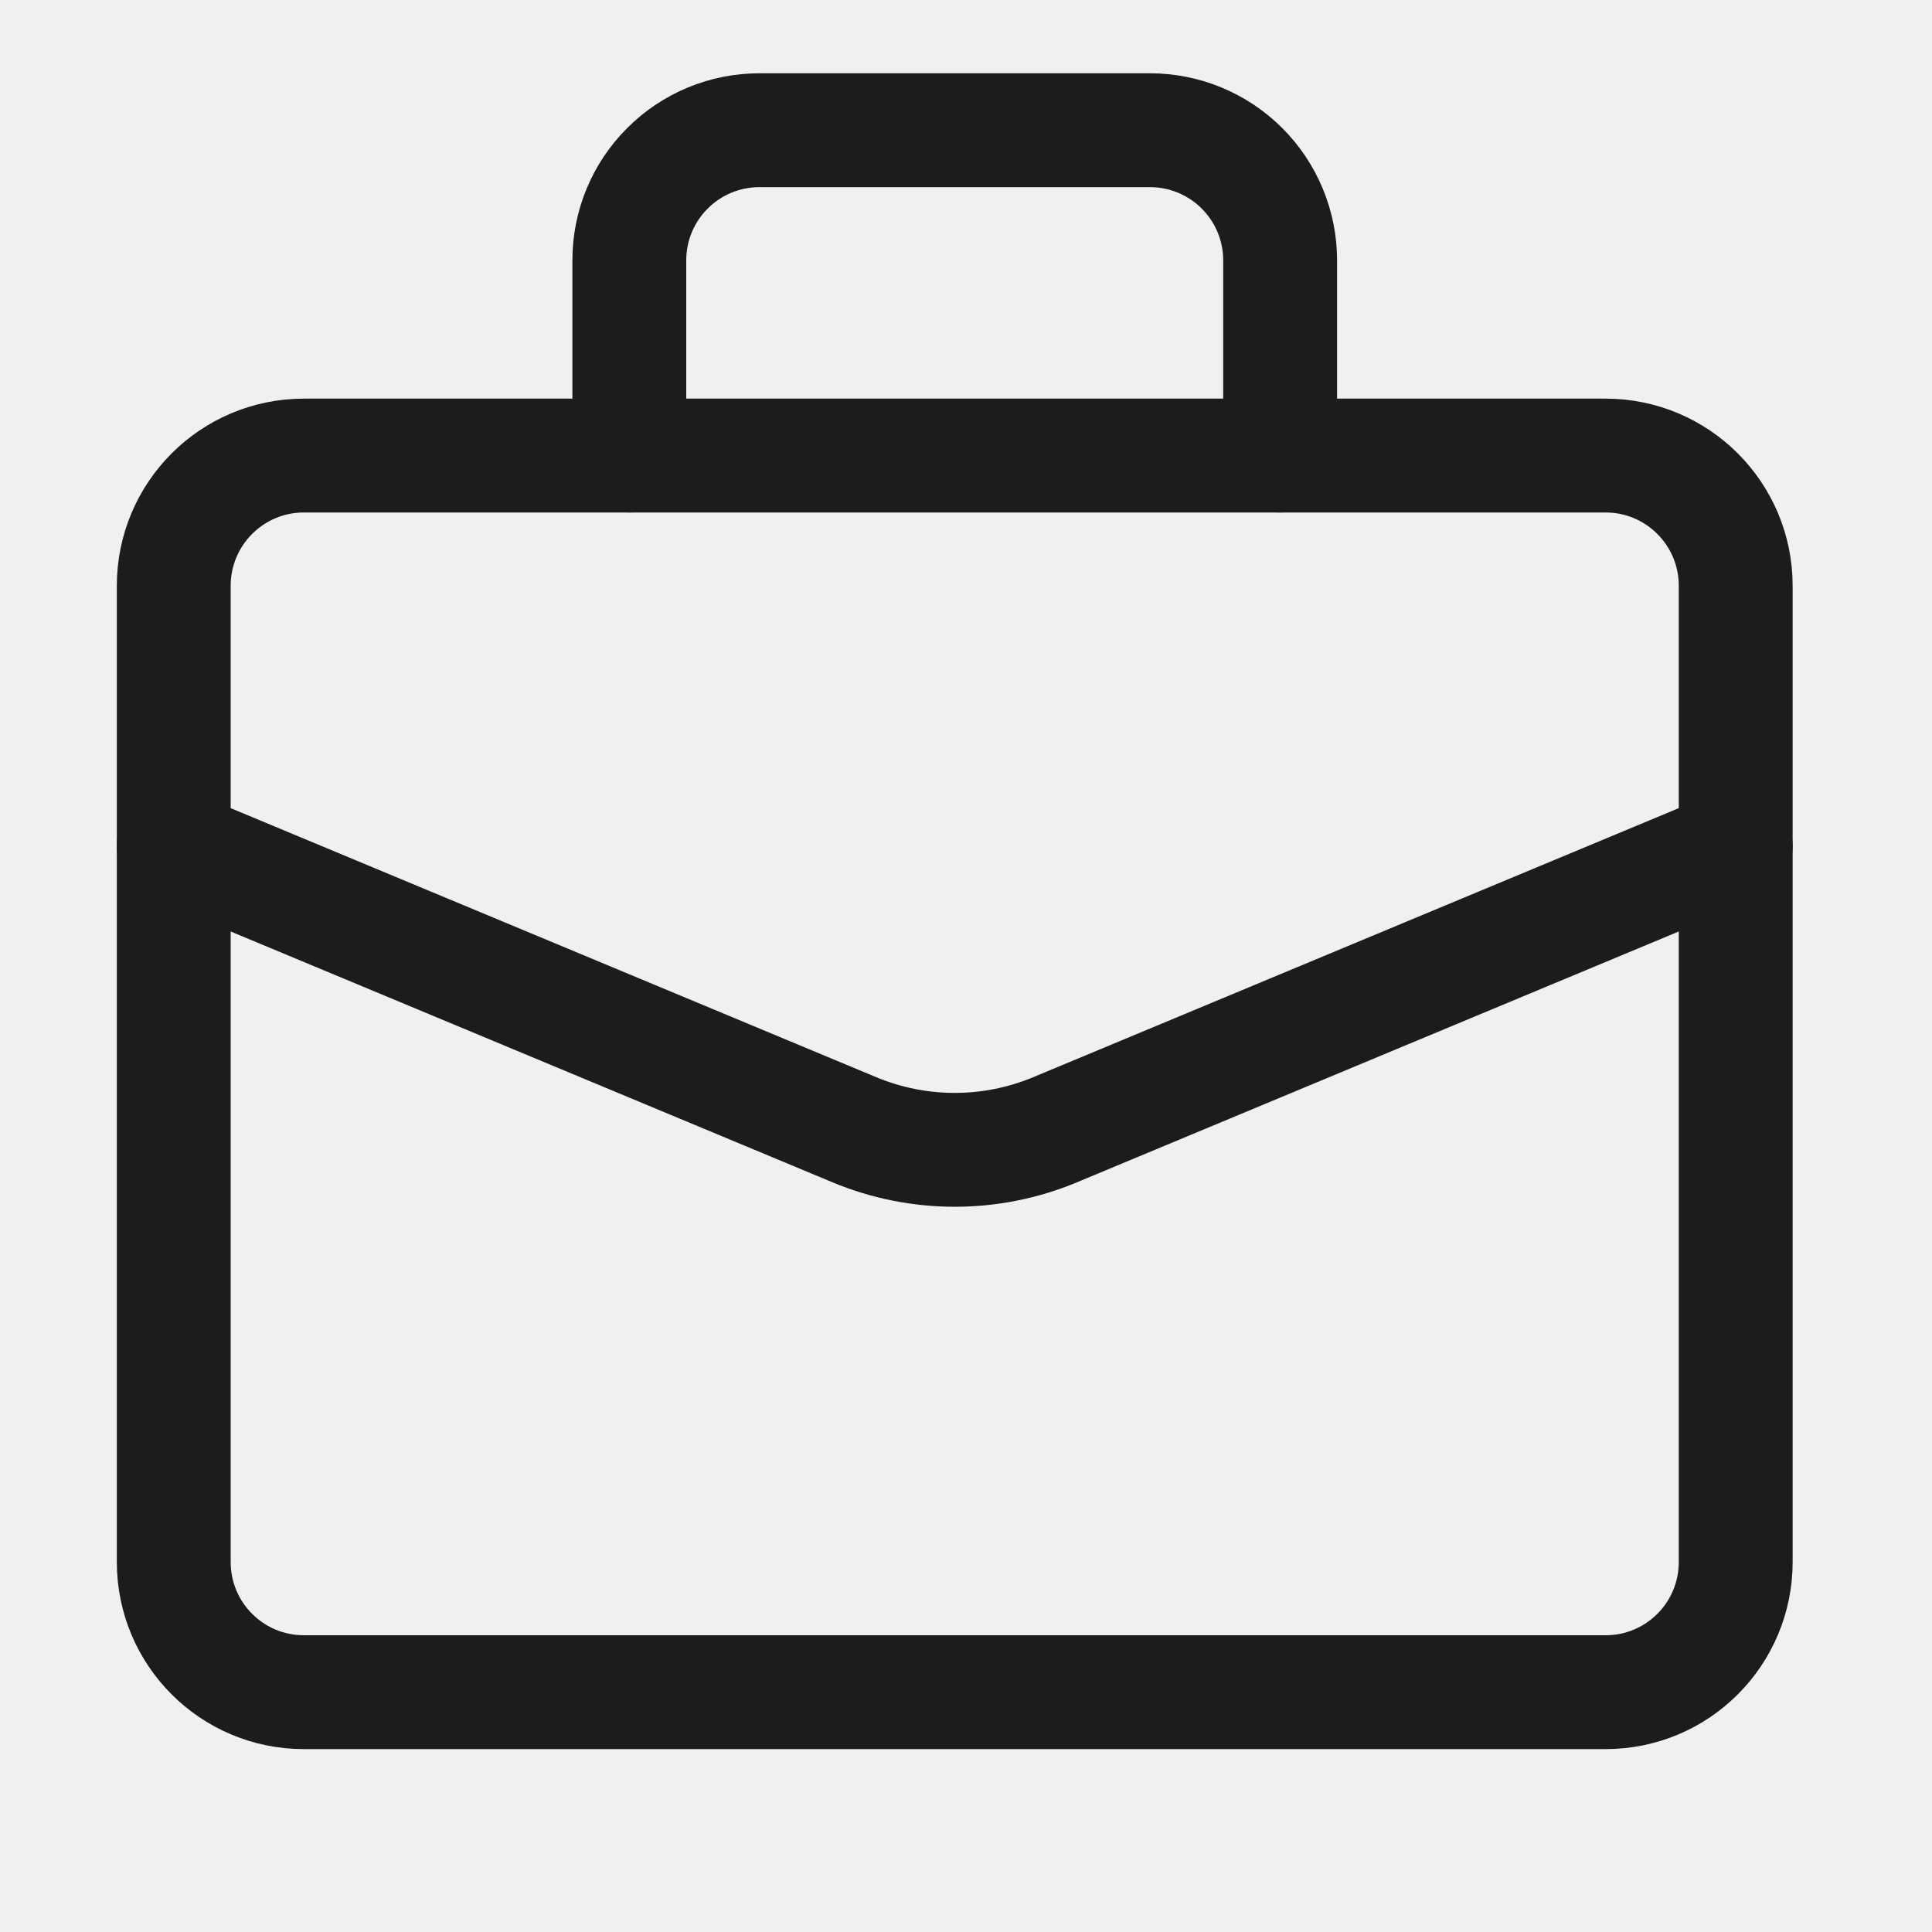
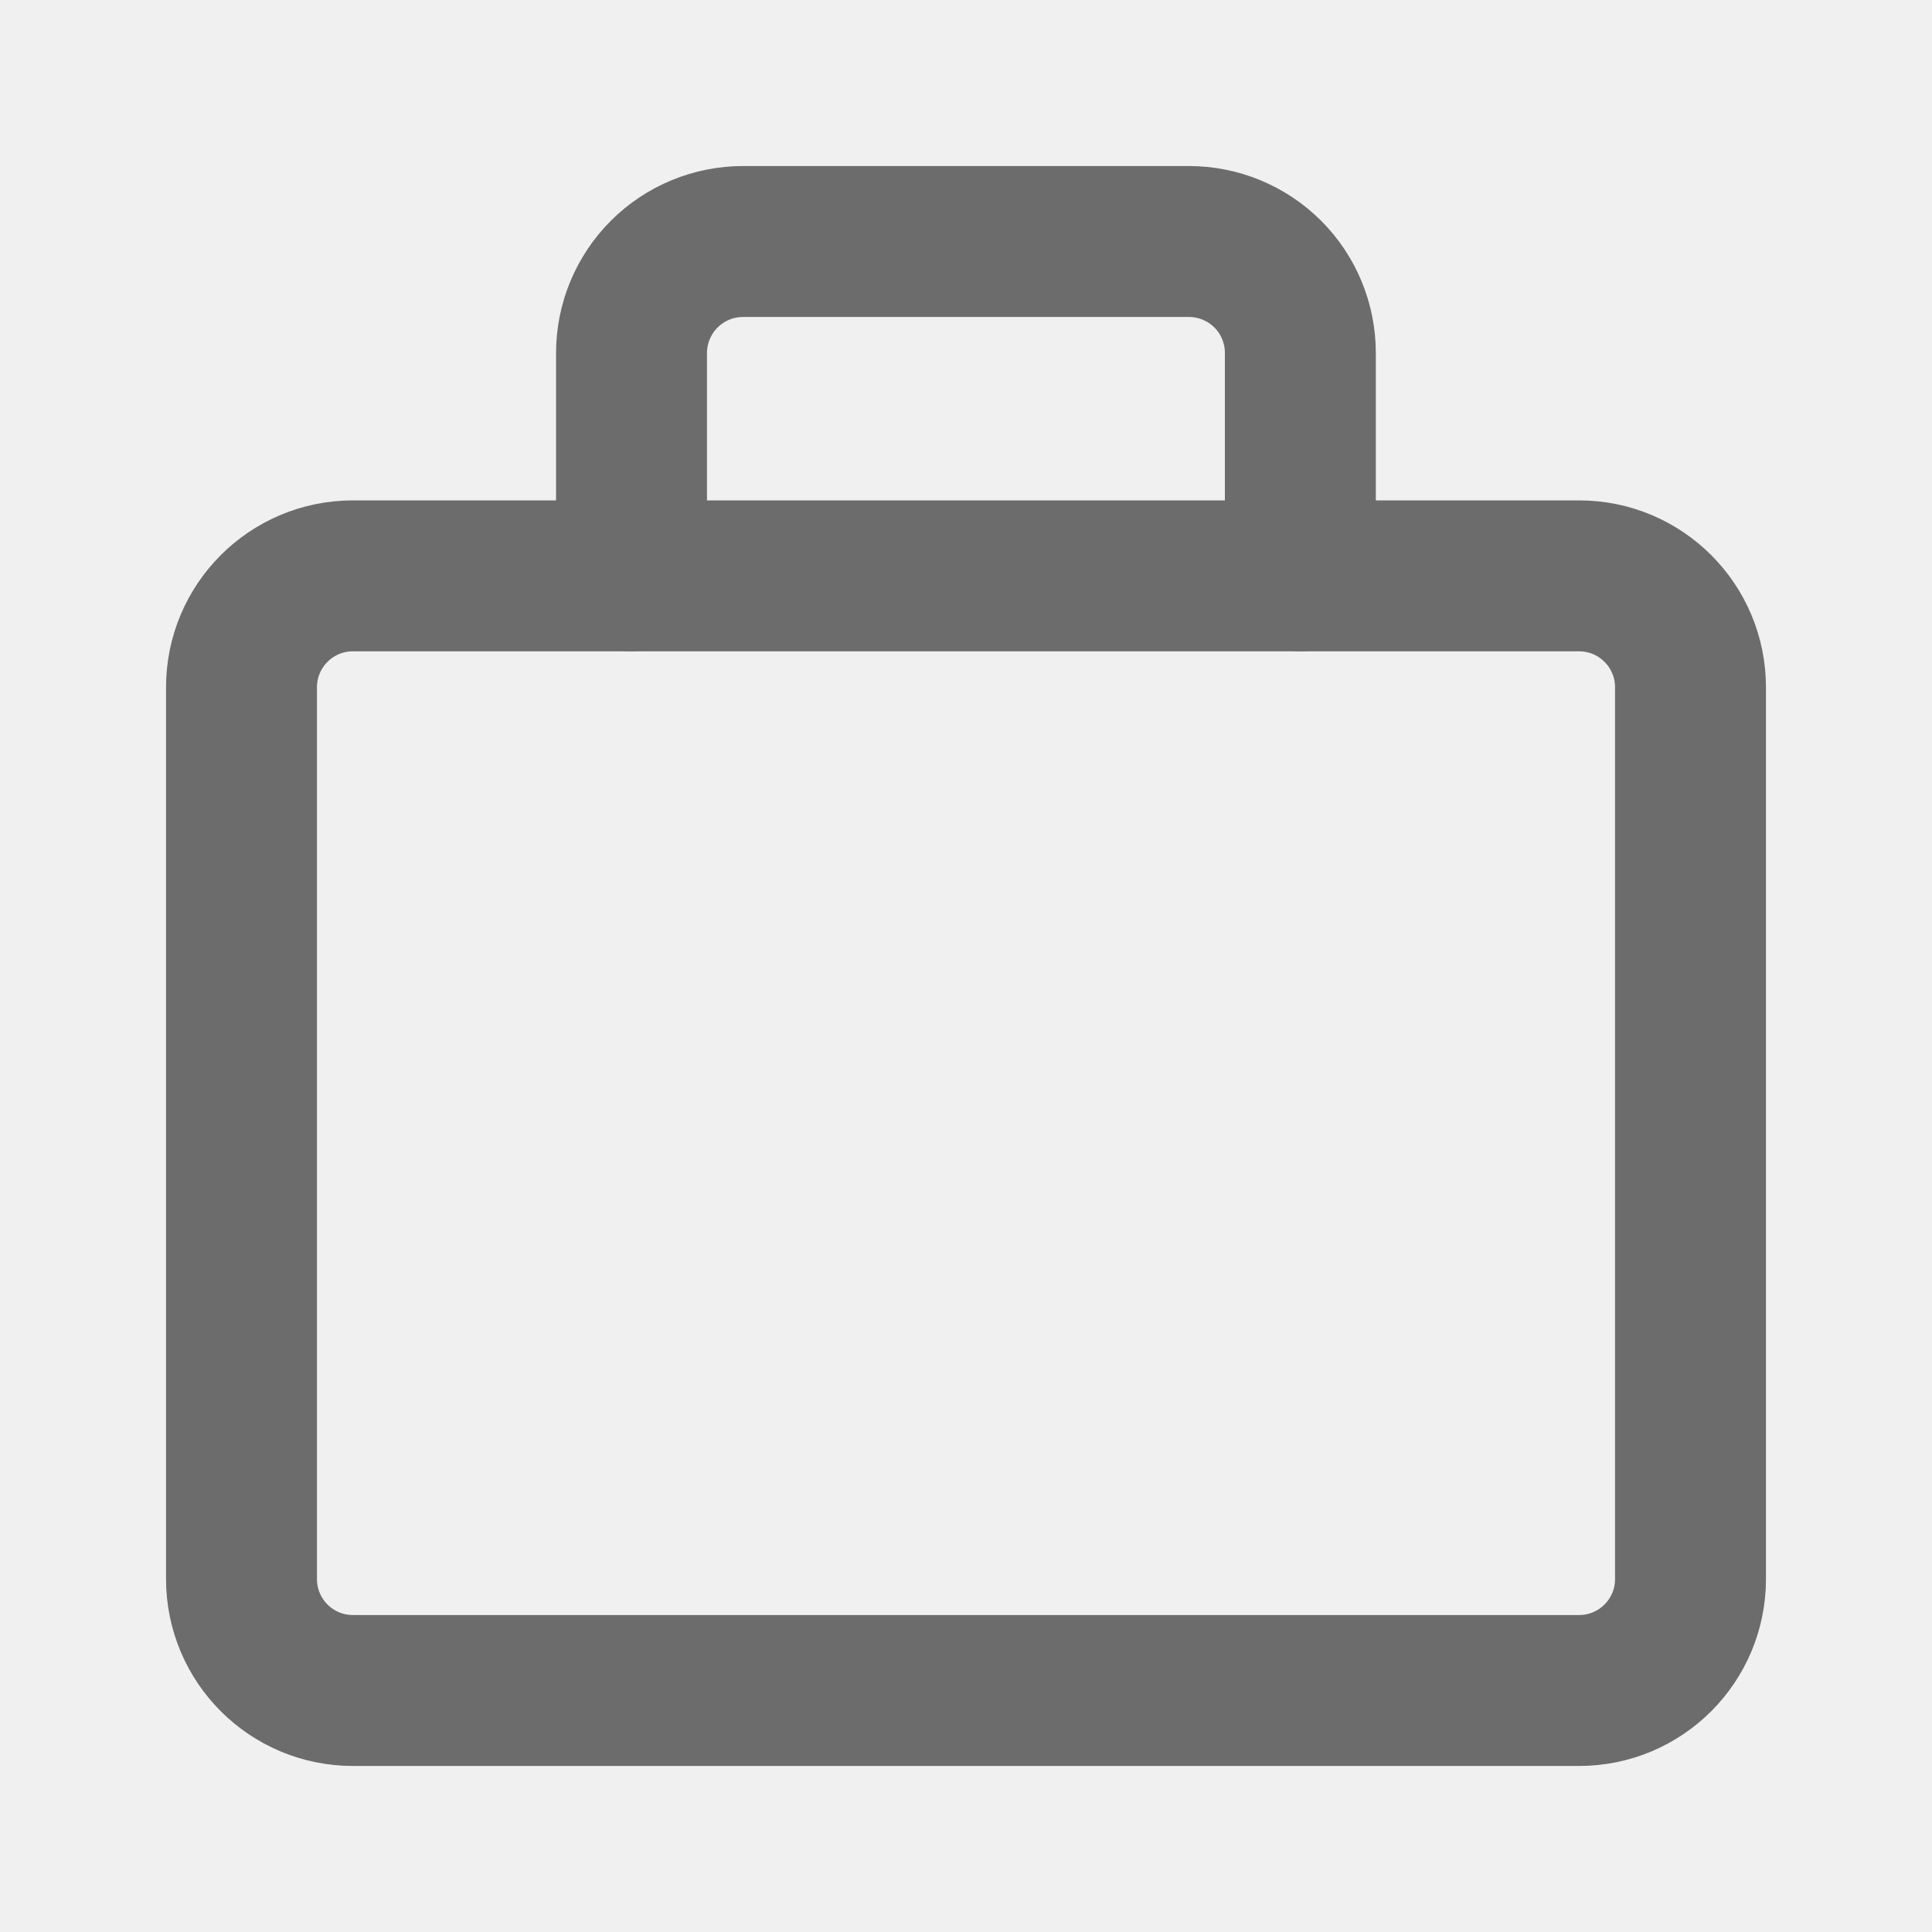
- <svg xmlns="http://www.w3.org/2000/svg" width="15" height="15" viewBox="0 0 15 15" fill="none">
-   <g clip-path="url(#clip0_424_3066)">
-     <path d="M1.349 6.569L6.635 8.772C7.133 8.979 7.692 8.979 8.19 8.772L13.476 6.569" stroke="#1C1C1C" stroke-width="0.884" stroke-linecap="round" stroke-linejoin="round" />
-     <path d="M12.466 3.537H2.359C1.801 3.537 1.349 3.99 1.349 4.548V12.127C1.349 12.686 1.801 13.138 2.359 13.138H12.466C13.024 13.138 13.476 12.686 13.476 12.127V4.548C13.476 3.99 13.024 3.537 12.466 3.537Z" stroke="#1C1C1C" stroke-width="0.884" stroke-linecap="round" stroke-linejoin="round" />
-     <path d="M9.939 3.537V2.021C9.939 1.753 9.832 1.496 9.643 1.307C9.453 1.117 9.196 1.011 8.928 1.011H5.896C5.628 1.011 5.371 1.117 5.182 1.307C4.992 1.496 4.886 1.753 4.886 2.021V3.537" stroke="#1C1C1C" stroke-width="0.884" stroke-linecap="round" stroke-linejoin="round" />
-   </g>
-   <defs>
-     <clipPath id="clip0_424_3066">
-       <rect width="14.149" height="14.149" fill="white" transform="translate(0.338867)" />
-     </clipPath>
-   </defs>
+ <svg xmlns="http://www.w3.org/2000/svg" width="16" height="16" viewBox="0 0 16 16" fill="none">
+   <path d="M13.077 4.769H2.923C2.413 4.769 2 5.182 2 5.692V13.077C2 13.587 2.413 14 2.923 14H13.077C13.587 14 14 13.587 14 13.077V5.692C14 5.182 13.587 4.769 13.077 4.769Z" stroke="#6C6C6C" stroke-width="1.25" stroke-linecap="round" stroke-linejoin="round" />
+   <path d="M10.769 4.769V2.923C10.769 2.678 10.672 2.443 10.499 2.27C10.325 2.097 10.091 2 9.846 2H6.154C5.909 2 5.674 2.097 5.501 2.27C5.328 2.443 5.23 2.678 5.23 2.923V4.769" stroke="#6C6C6C" stroke-width="1.25" stroke-linecap="round" stroke-linejoin="round" />
</svg>
